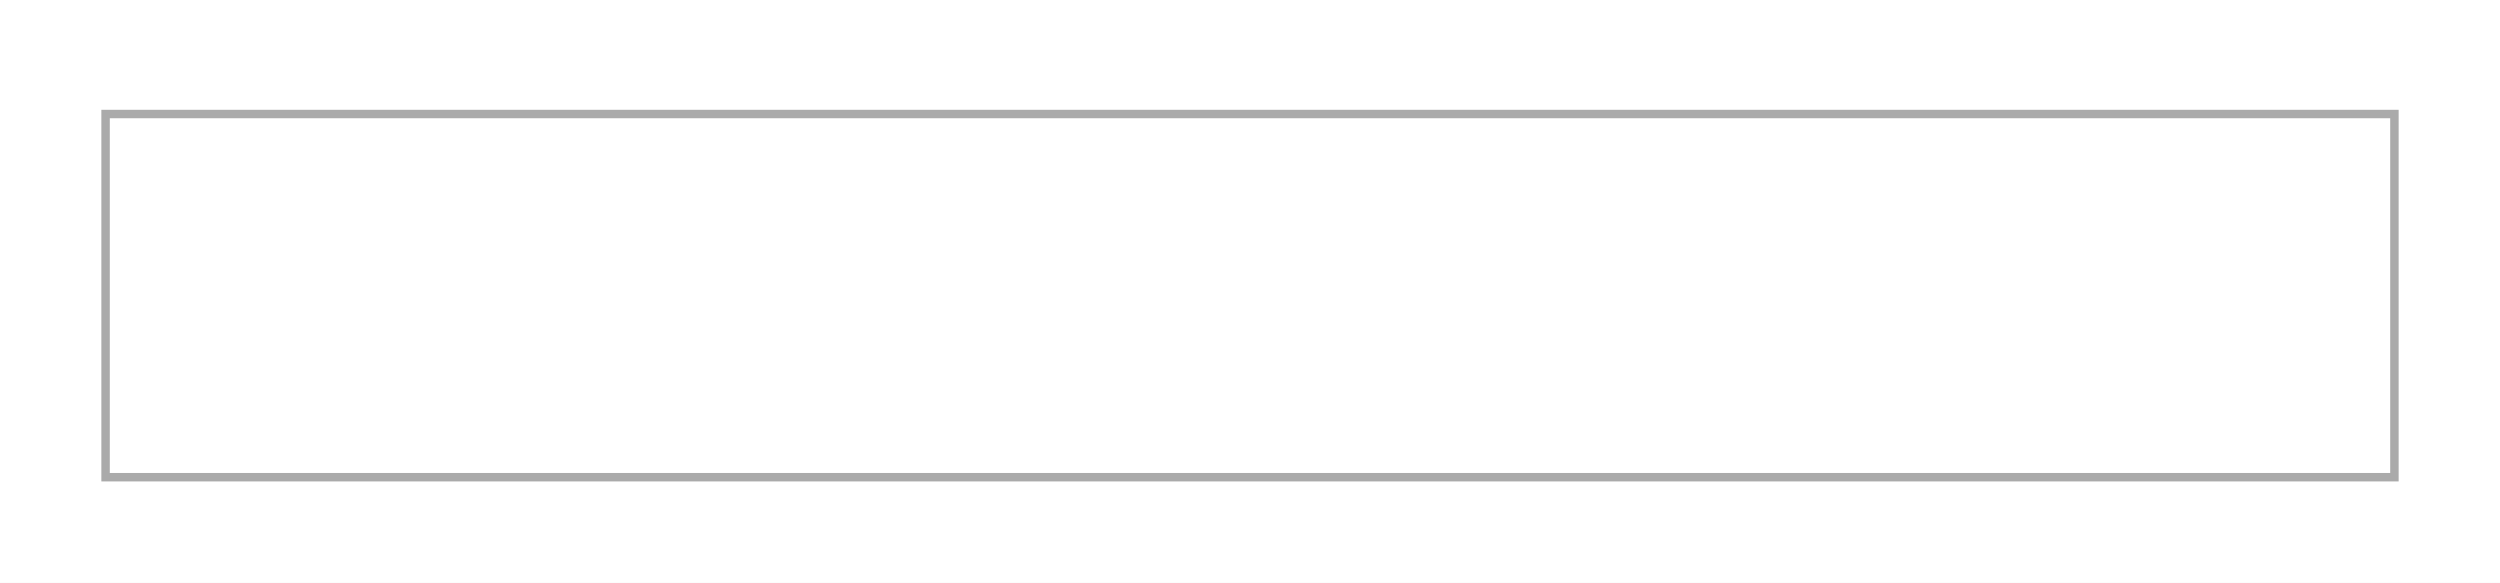
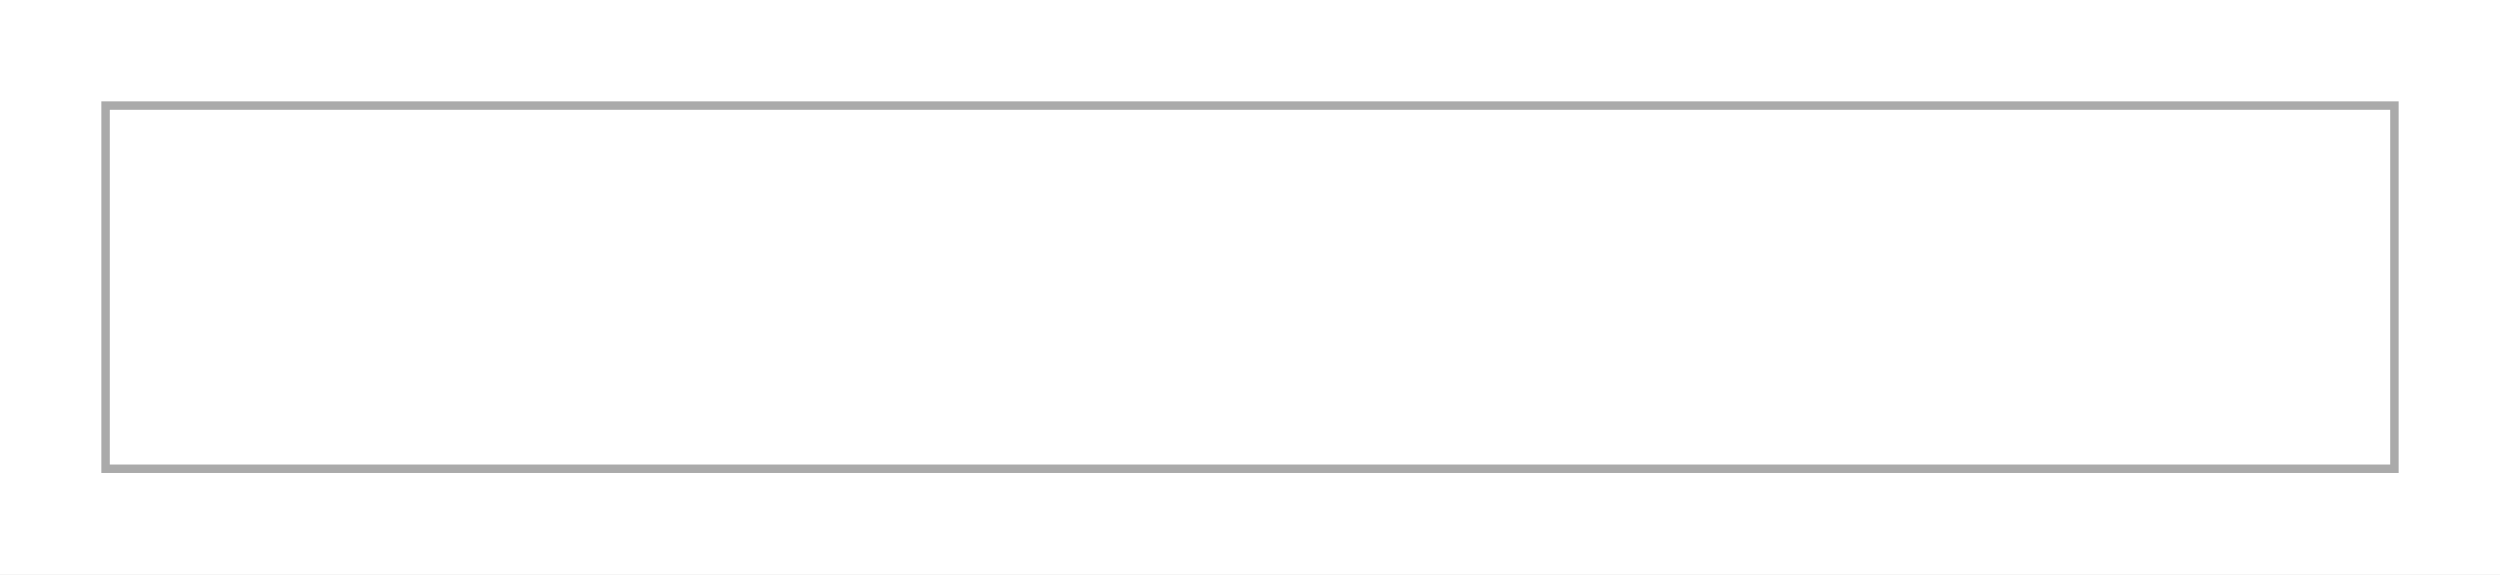
- <svg xmlns="http://www.w3.org/2000/svg" xml:space="preserve" style="fill-rule:evenodd;clip-rule:evenodd" viewBox="0 0 296 69">
-   <path d="M0 0h296v96H0z" style="fill:#fff" transform="matrix(1 0 0 .72396 0 -.5)" />
-   <path d="M12.5 40.5h271v43h-271z" style="fill:none;stroke:#aaa;stroke-width:1px" transform="translate(0 -27)" />
+ <svg xmlns="http://www.w3.org/2000/svg" role="image img" width="296" height="68" viewBox="0 0 296 68" fill="none">
+   <rect width="296" height="68" fill="white" />
+   <rect x="12.5" y="12.5" width="271" height="43" stroke="#AAAAAA" />
</svg>
